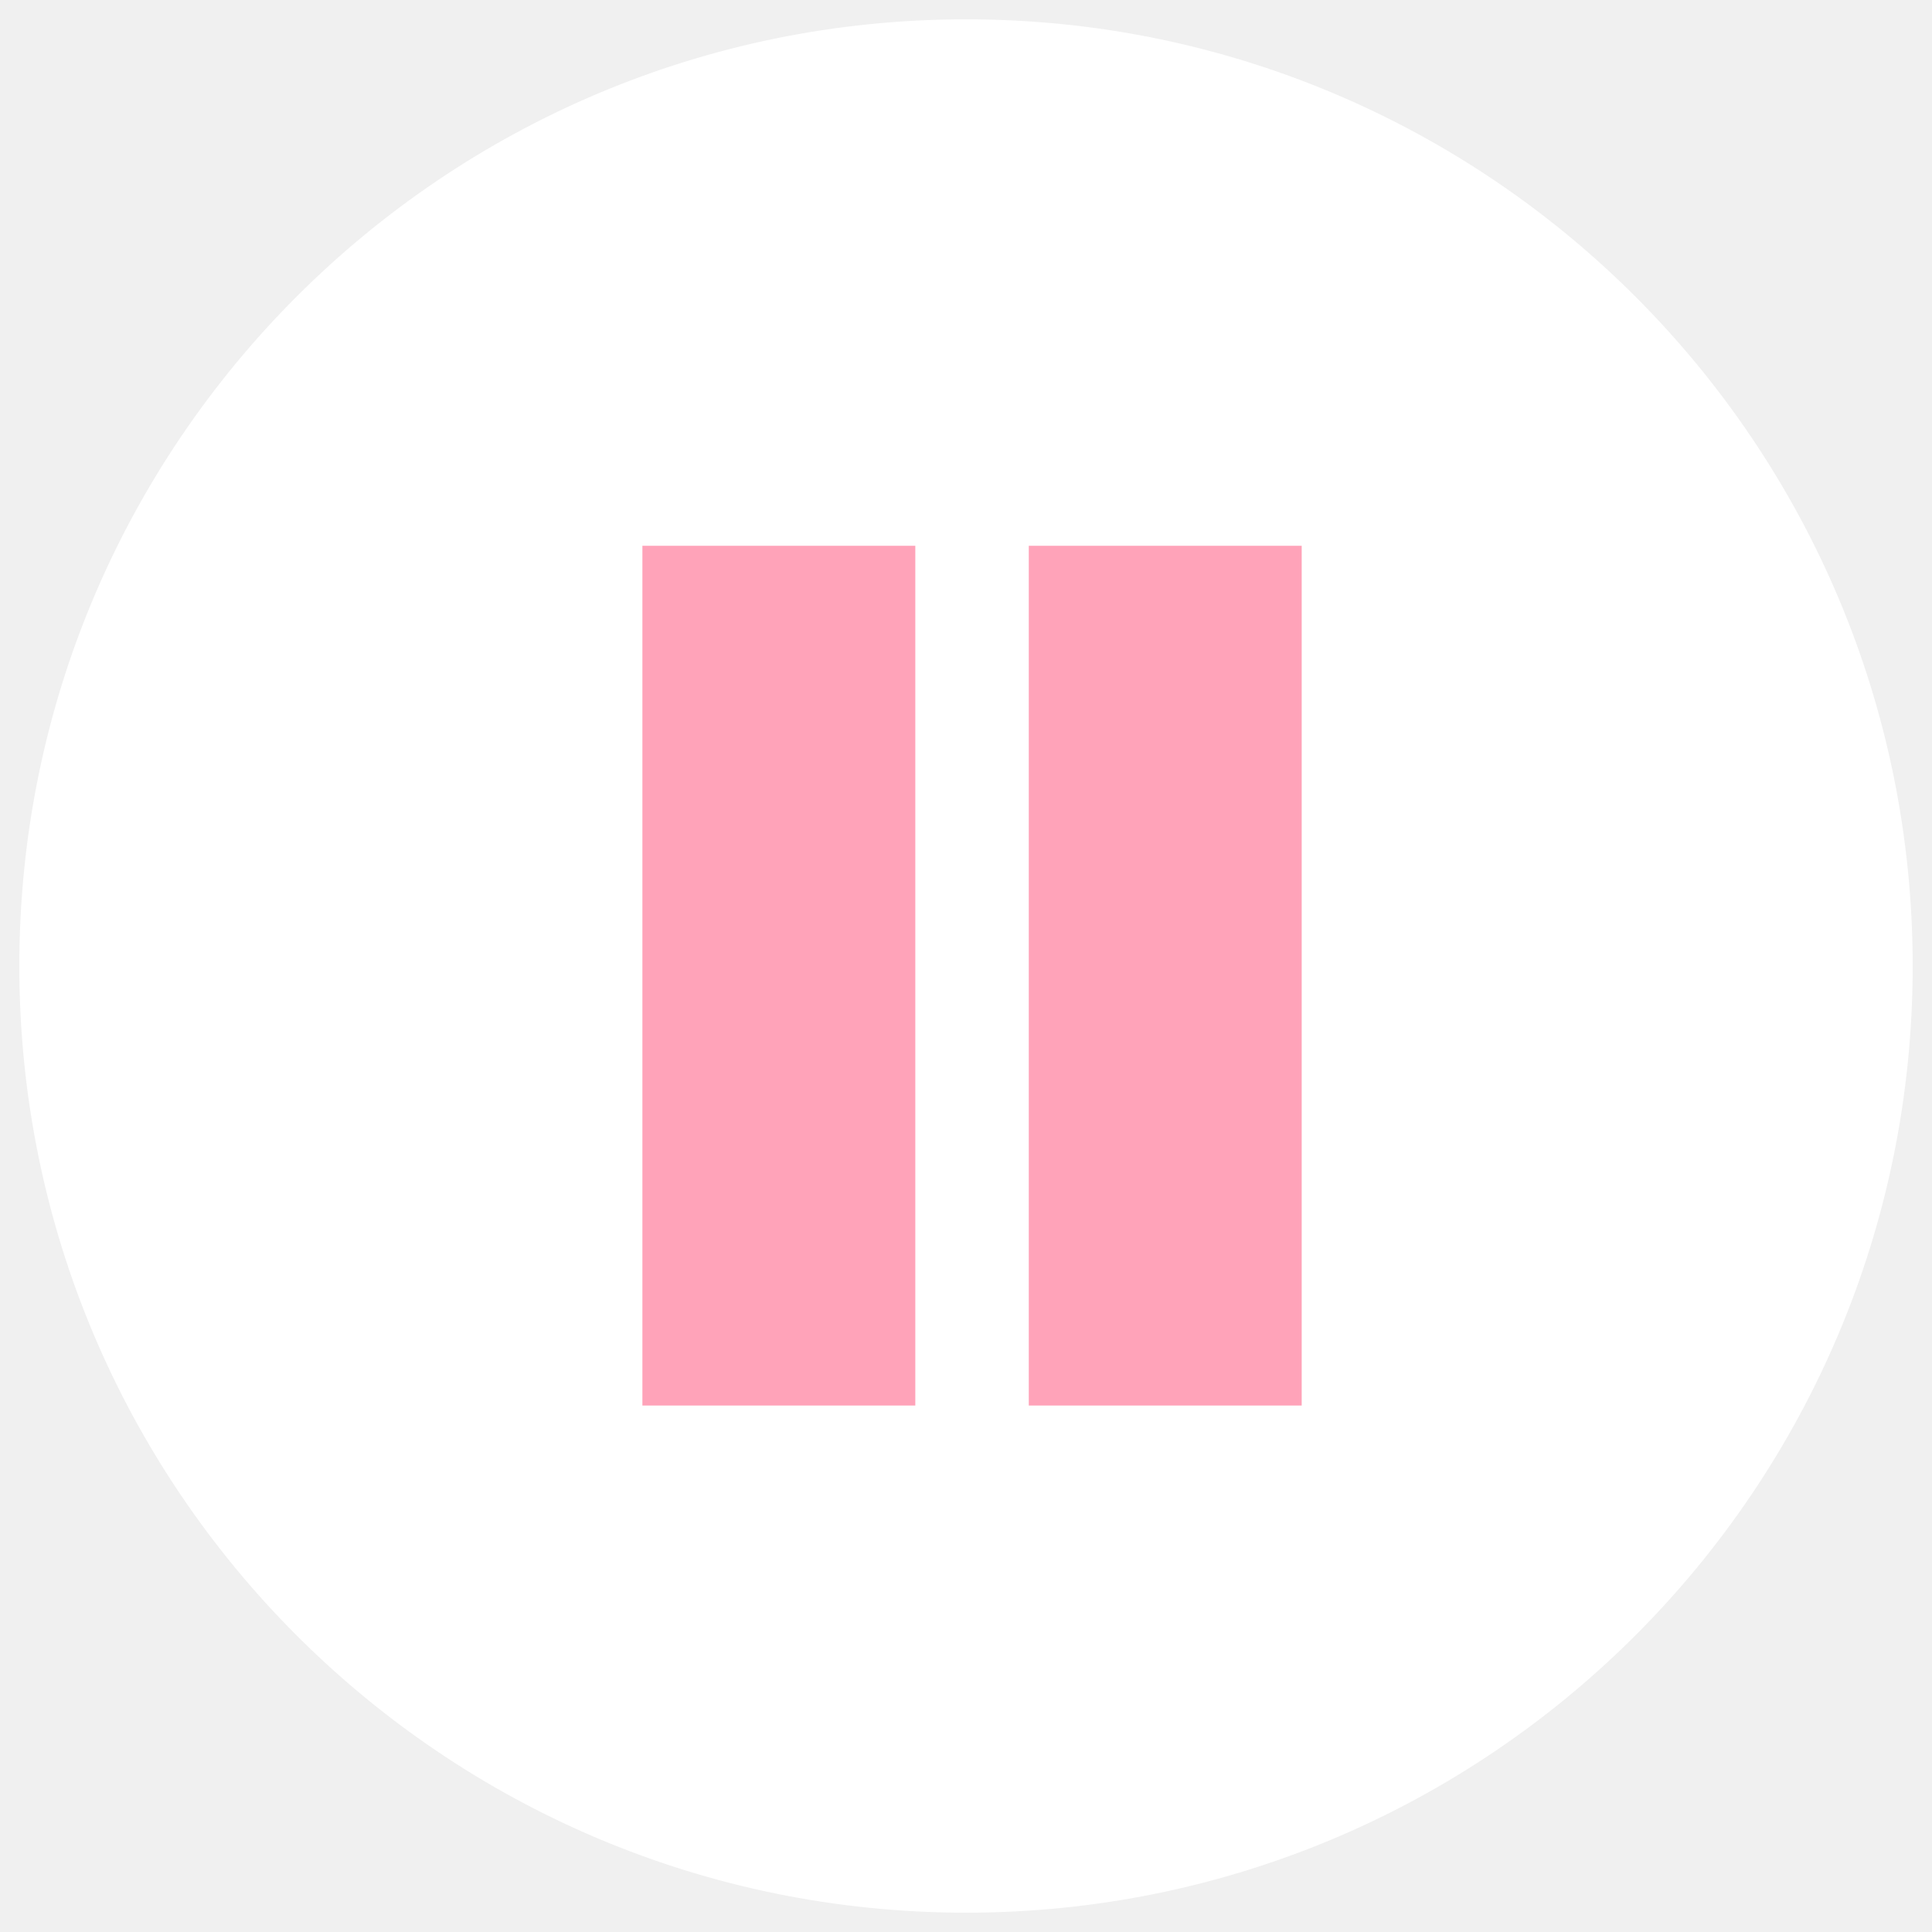
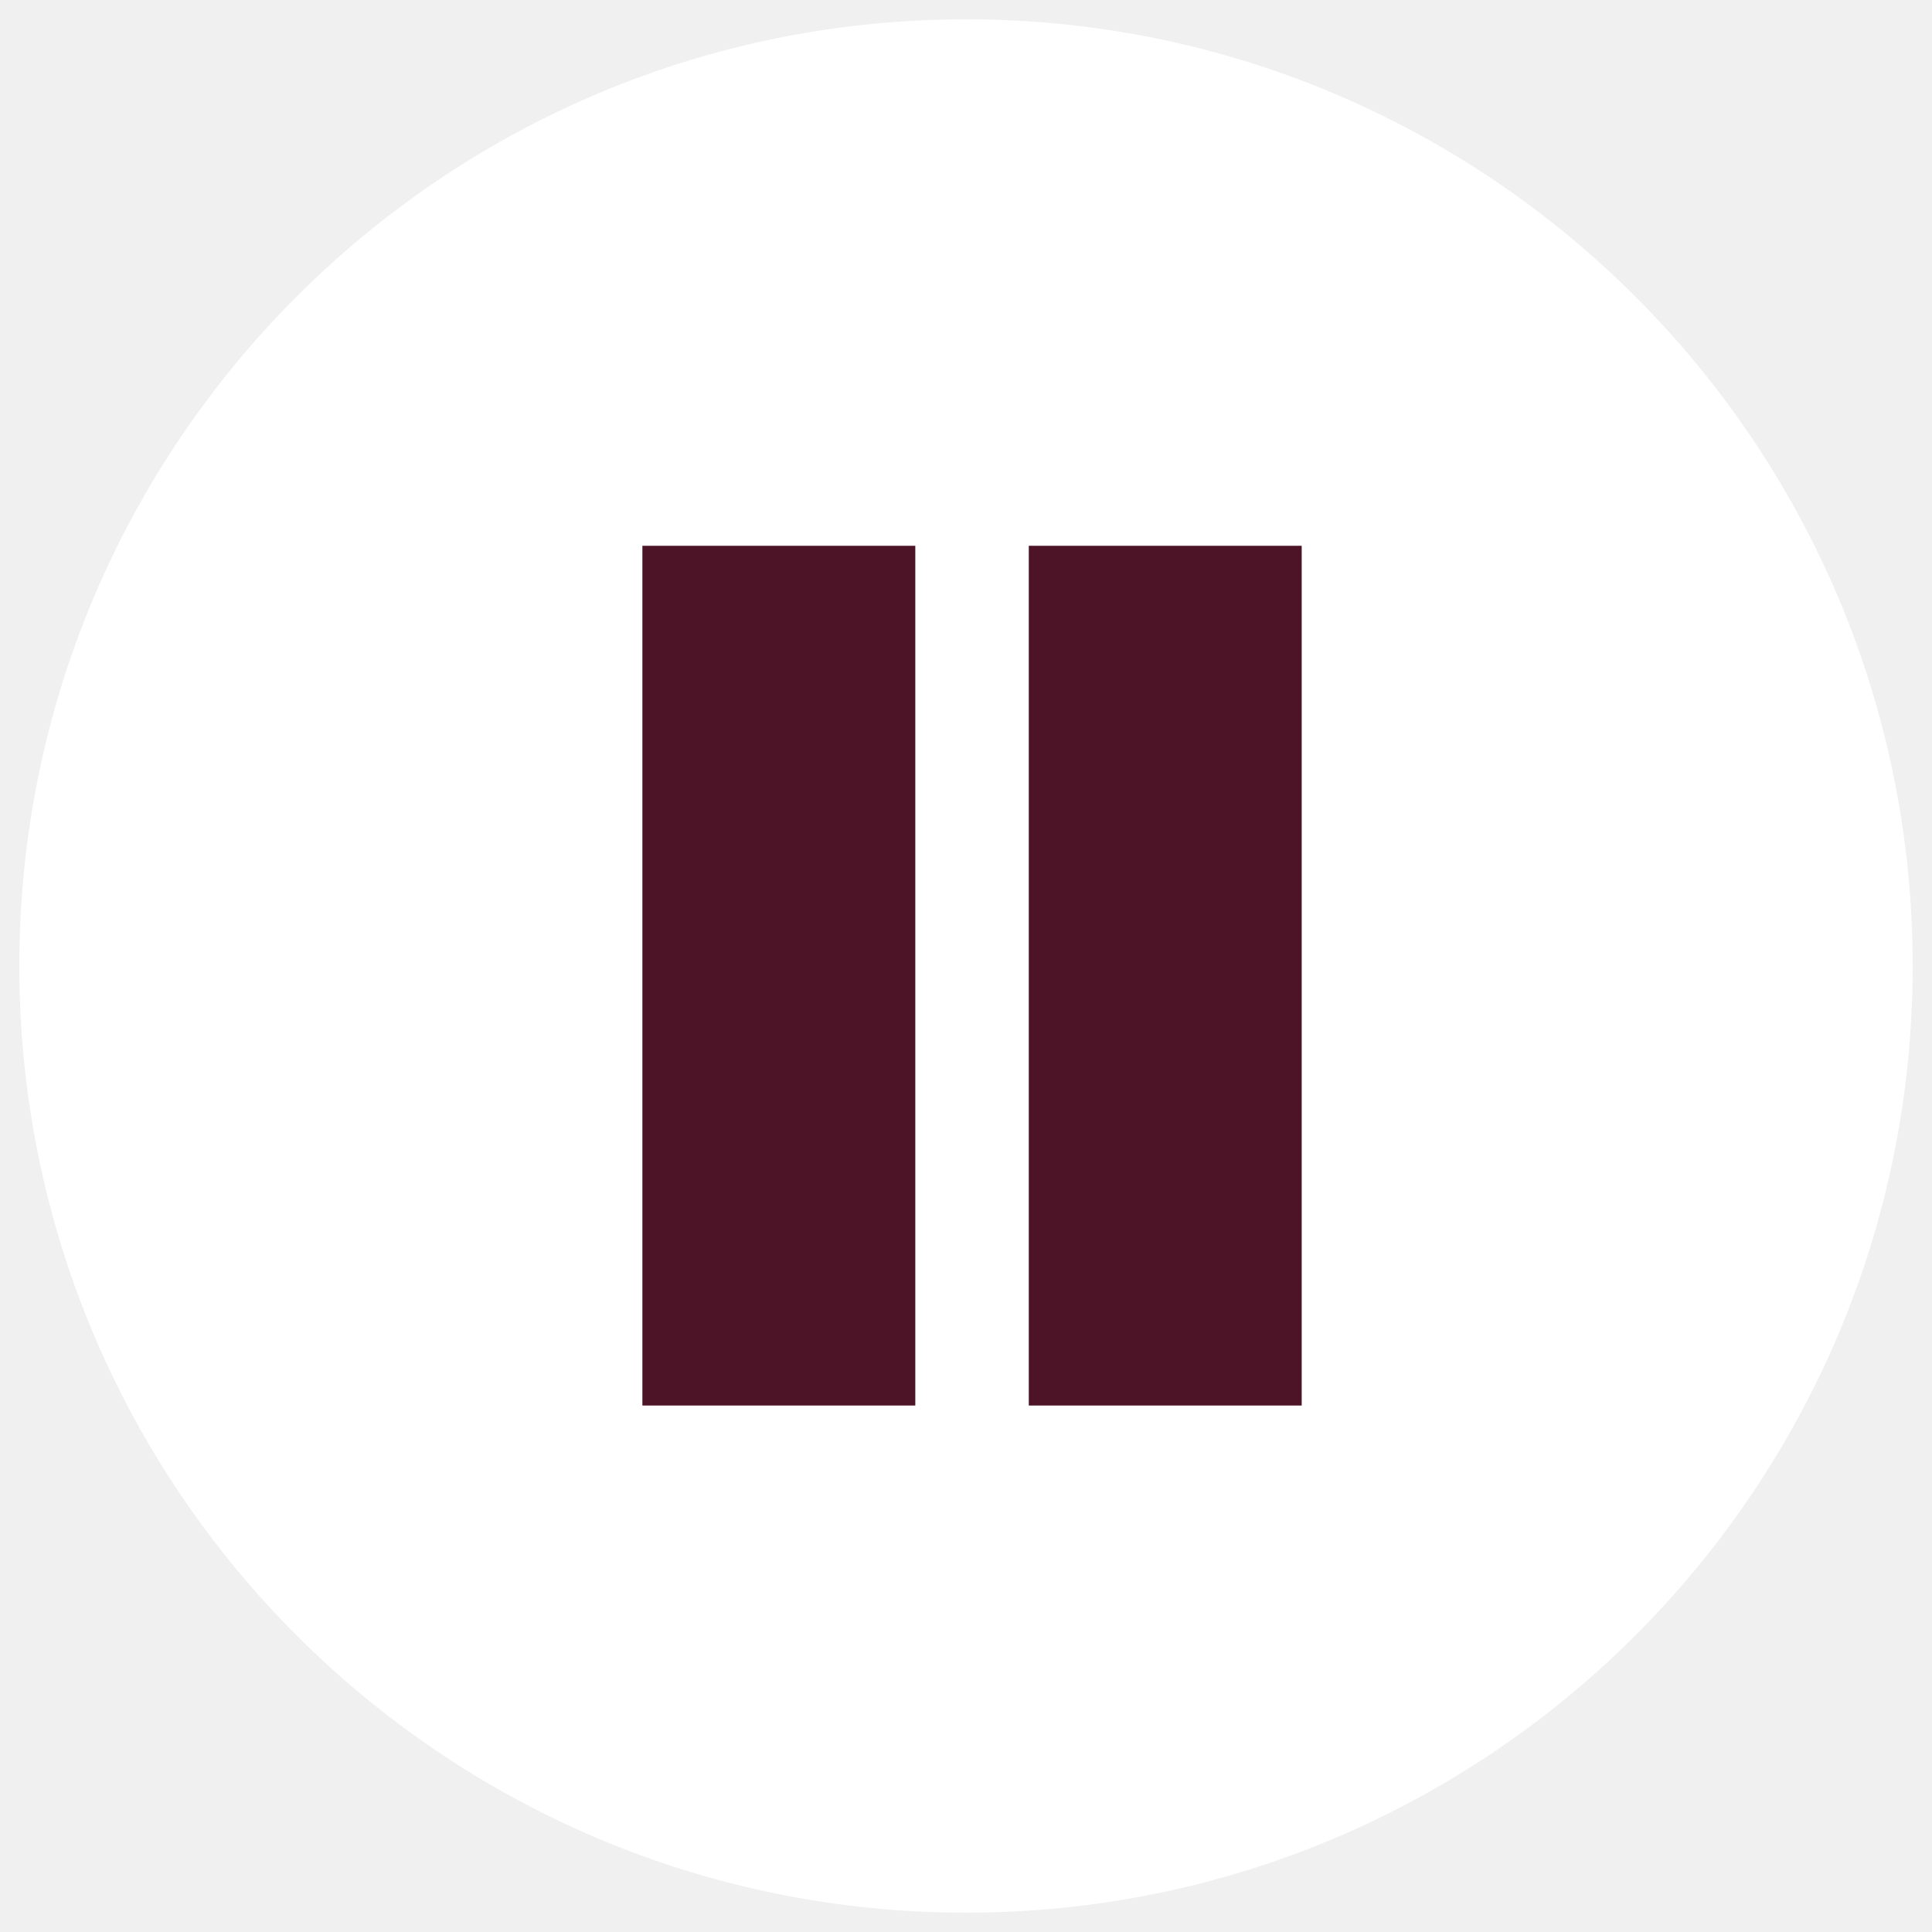
<svg xmlns="http://www.w3.org/2000/svg" version="1.1" id="Layer_1" x="0px" y="0px" width="50px" height="50px" viewBox="0 0 50 50" enable-background="new 0 0 50 50" xml:space="preserve">
  <circle fill="#FFFFFF" cx="25" cy="25" r="24.5" />
-   <rect x="16.625" y="14.125" fill="#FFA3B9" width="7.063" height="22.25" />
-   <rect x="26.625" y="14.125" fill="#FFA3B9" width="7.063" height="22.25" />
+   <rect x="16.625" y="14.125" fill="#4c1426" width="7.063" height="22.25" />
+   <rect x="26.625" y="14.125" fill="#4c1426" width="7.063" height="22.25" />
</svg>
